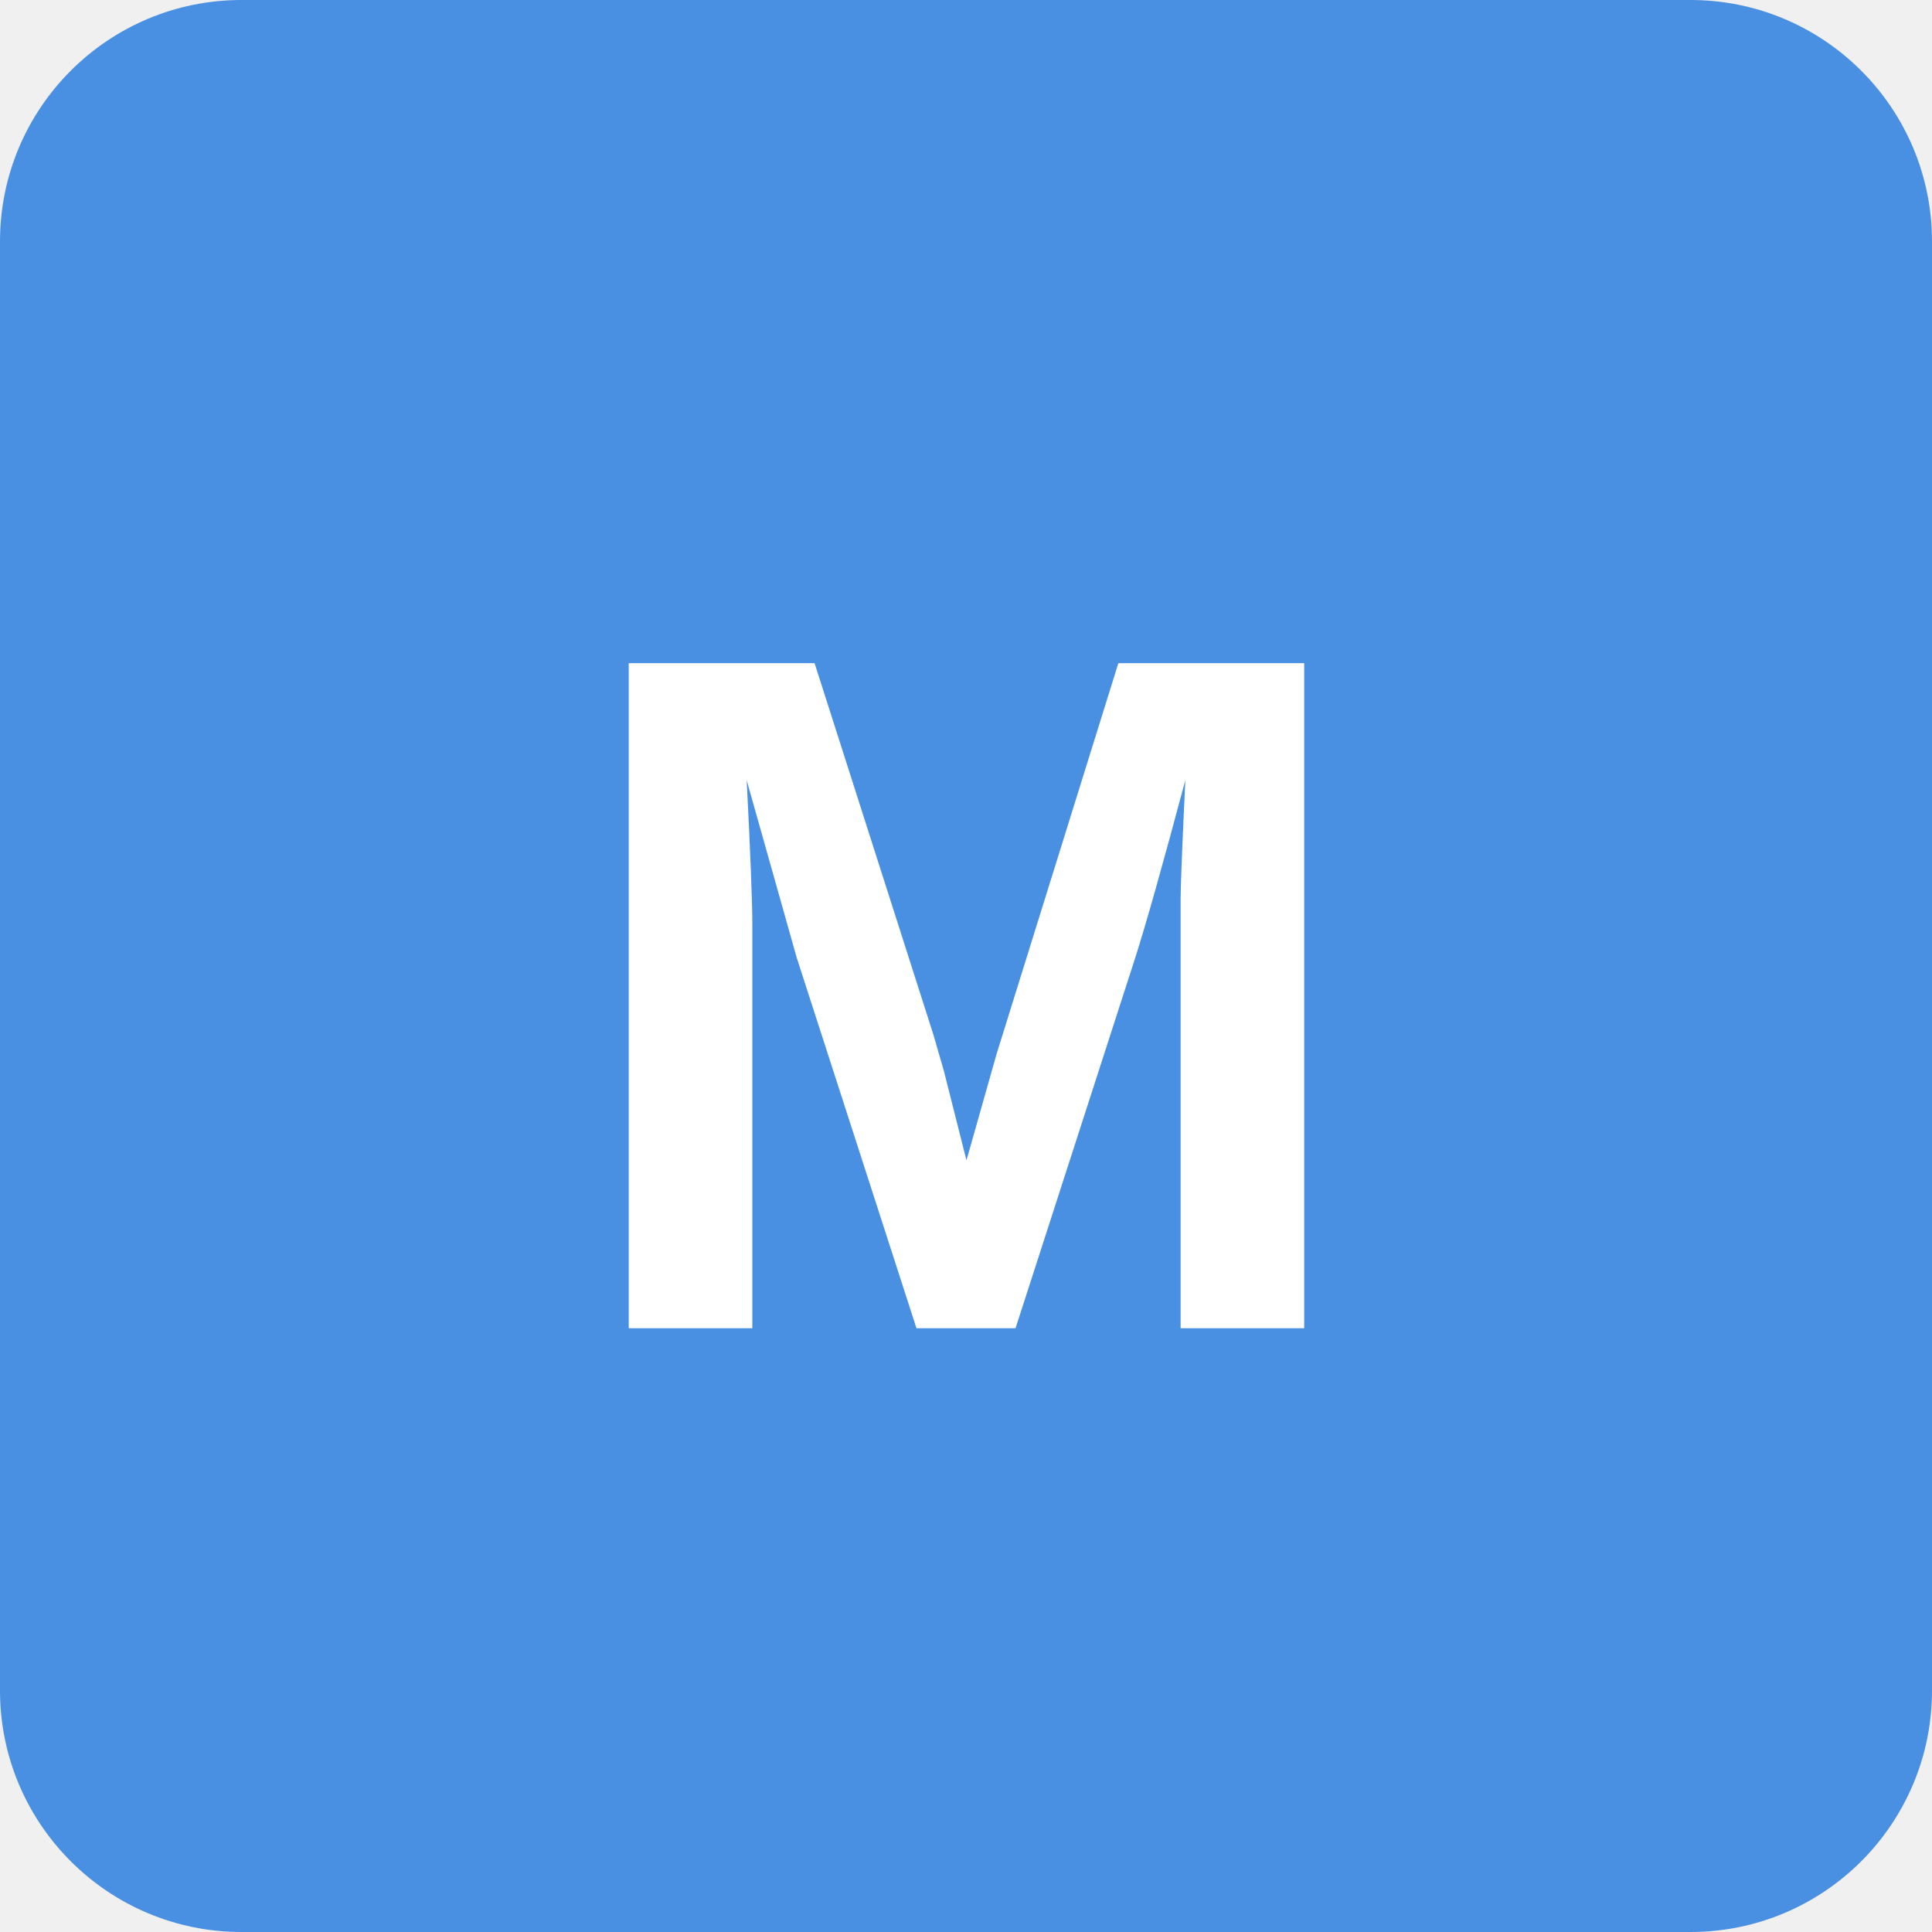
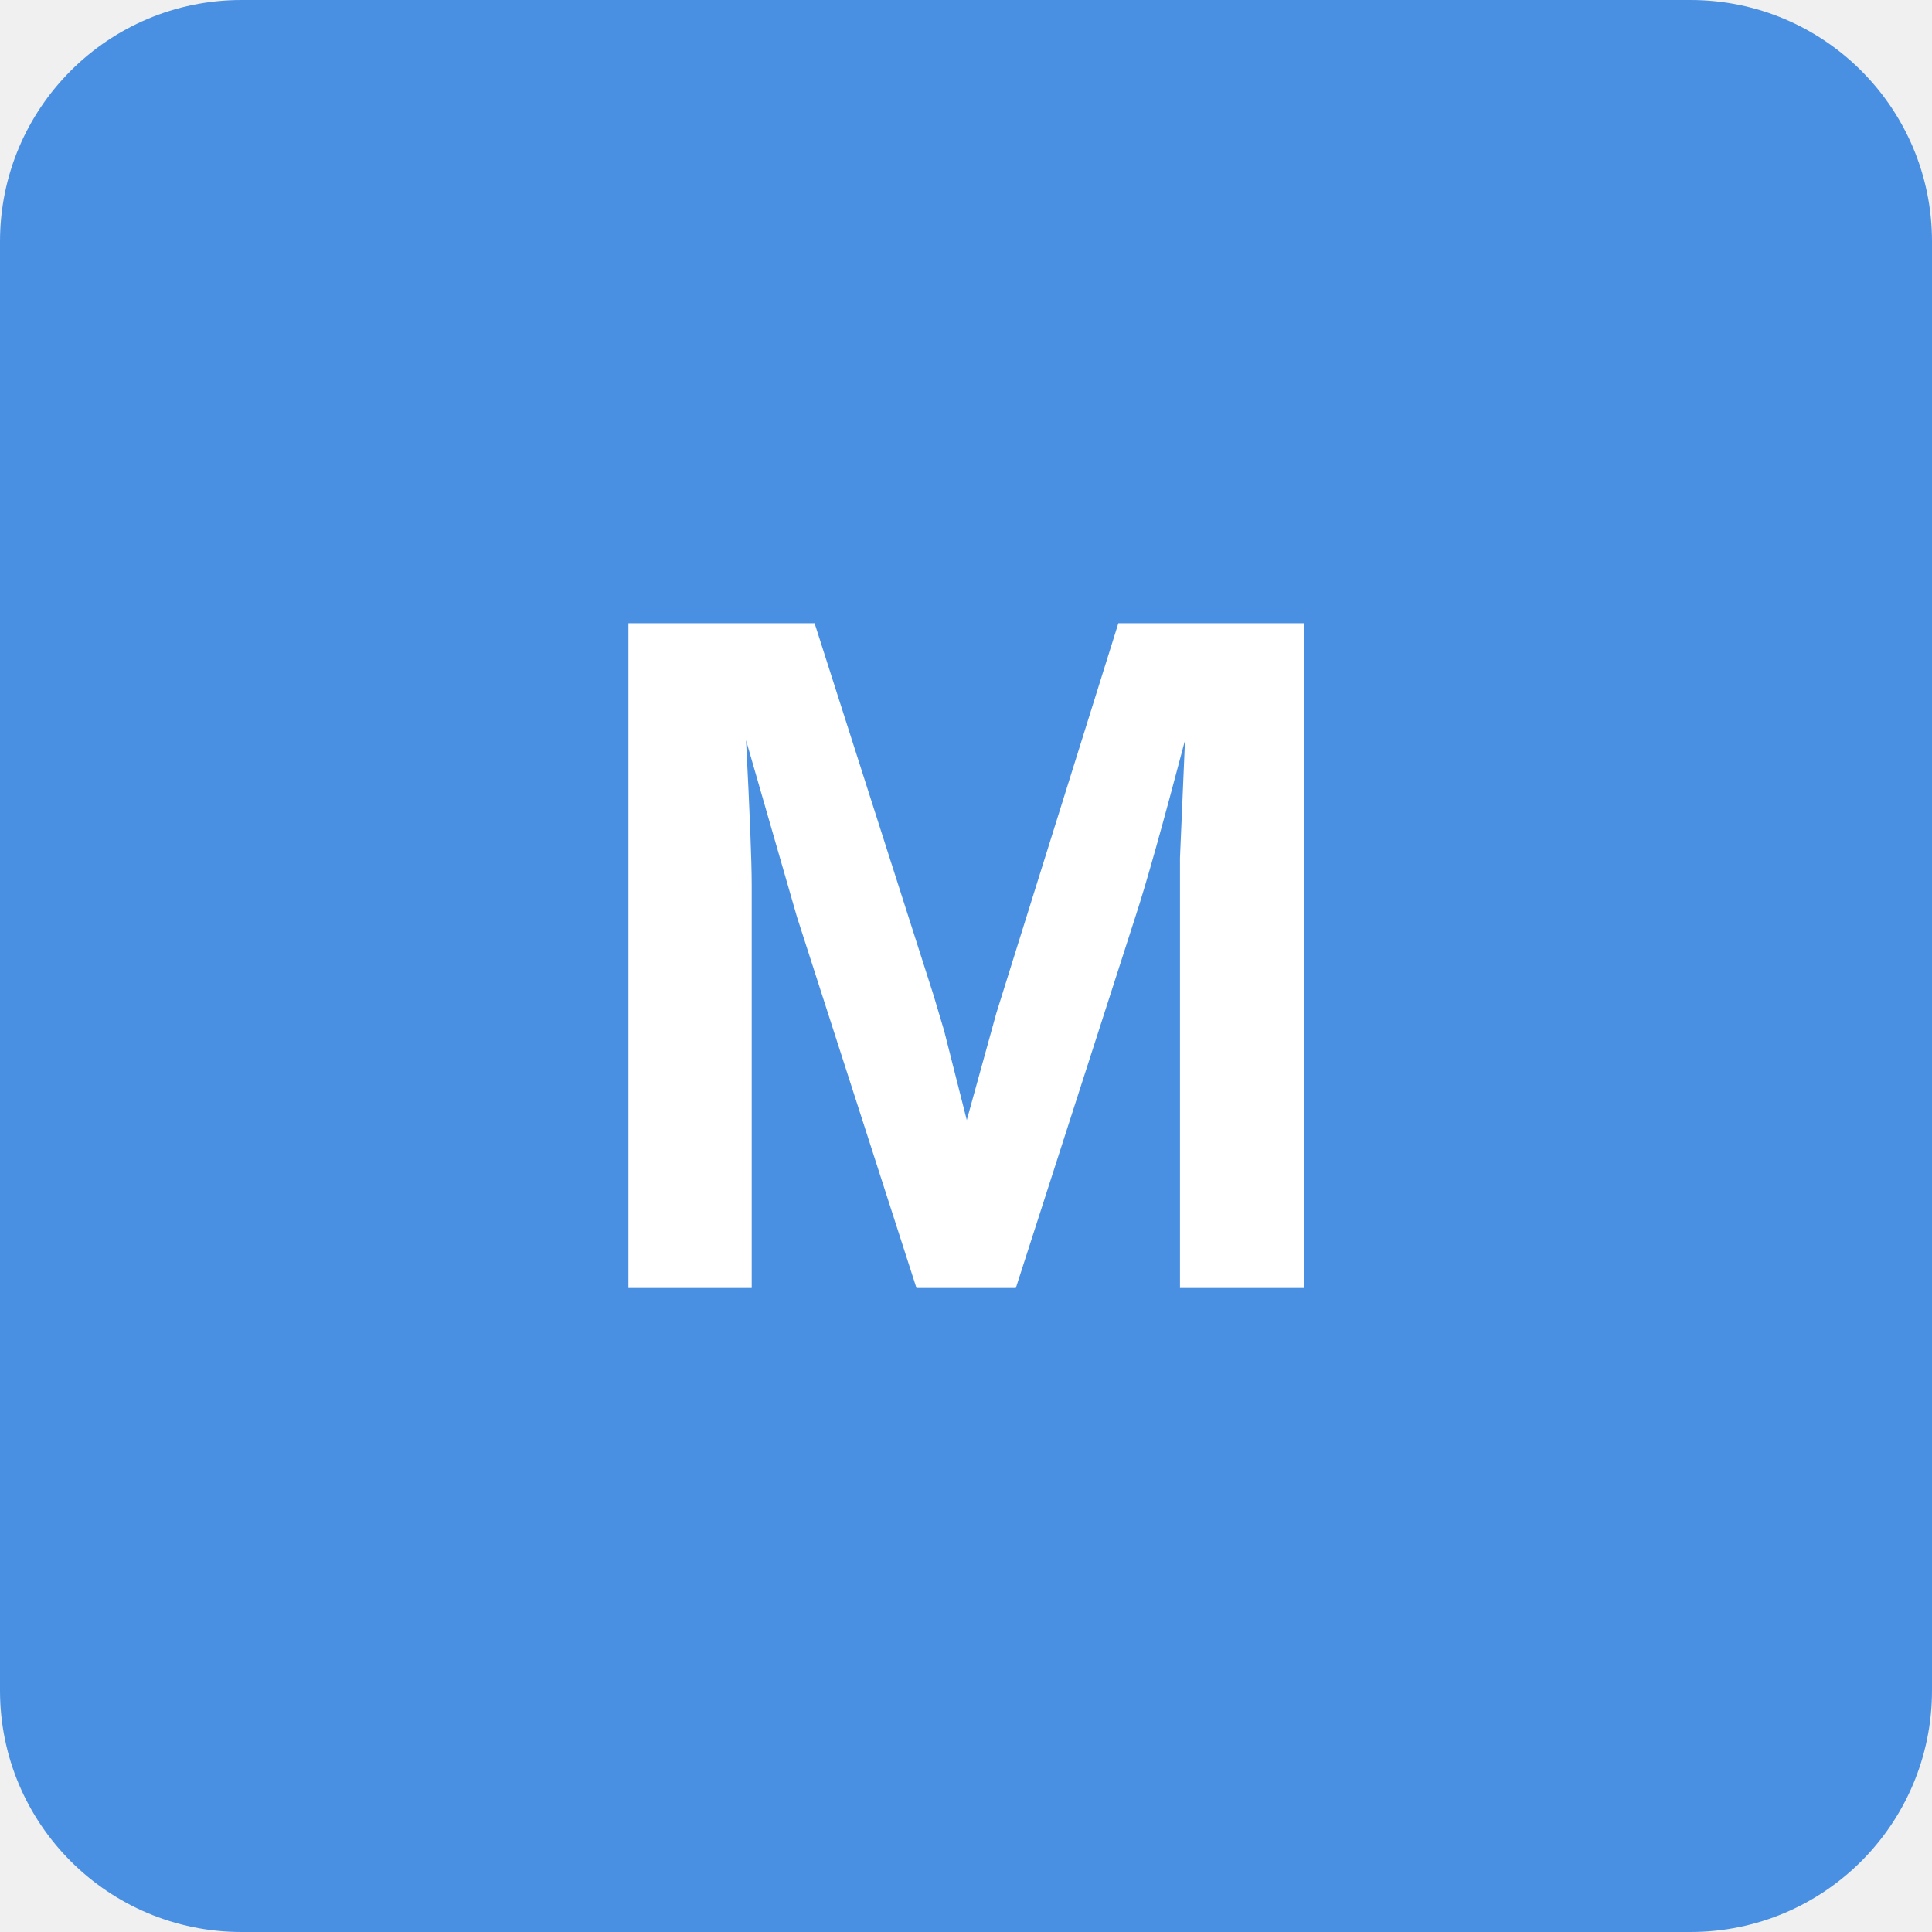
- <svg xmlns="http://www.w3.org/2000/svg" width="32" height="32" viewBox="0 0 32 32">
-   <rect width="32" height="32" rx="4" fill="#4a90e2" />
-   <text x="16" y="22" font-family="Arial, sans-serif" font-size="16" font-weight="bold" text-anchor="middle" fill="white">M</text>
+ <svg xmlns="http://www.w3.org/2000/svg" width="48" height="48" viewBox="0 0 48 48">
+   <rect width="48" height="48" rx="6" fill="#4a90e2" />
+   <text x="24" y="32" font-family="Arial, sans-serif" font-size="24" font-weight="bold" text-anchor="middle" fill="white">M</text>
</svg>
